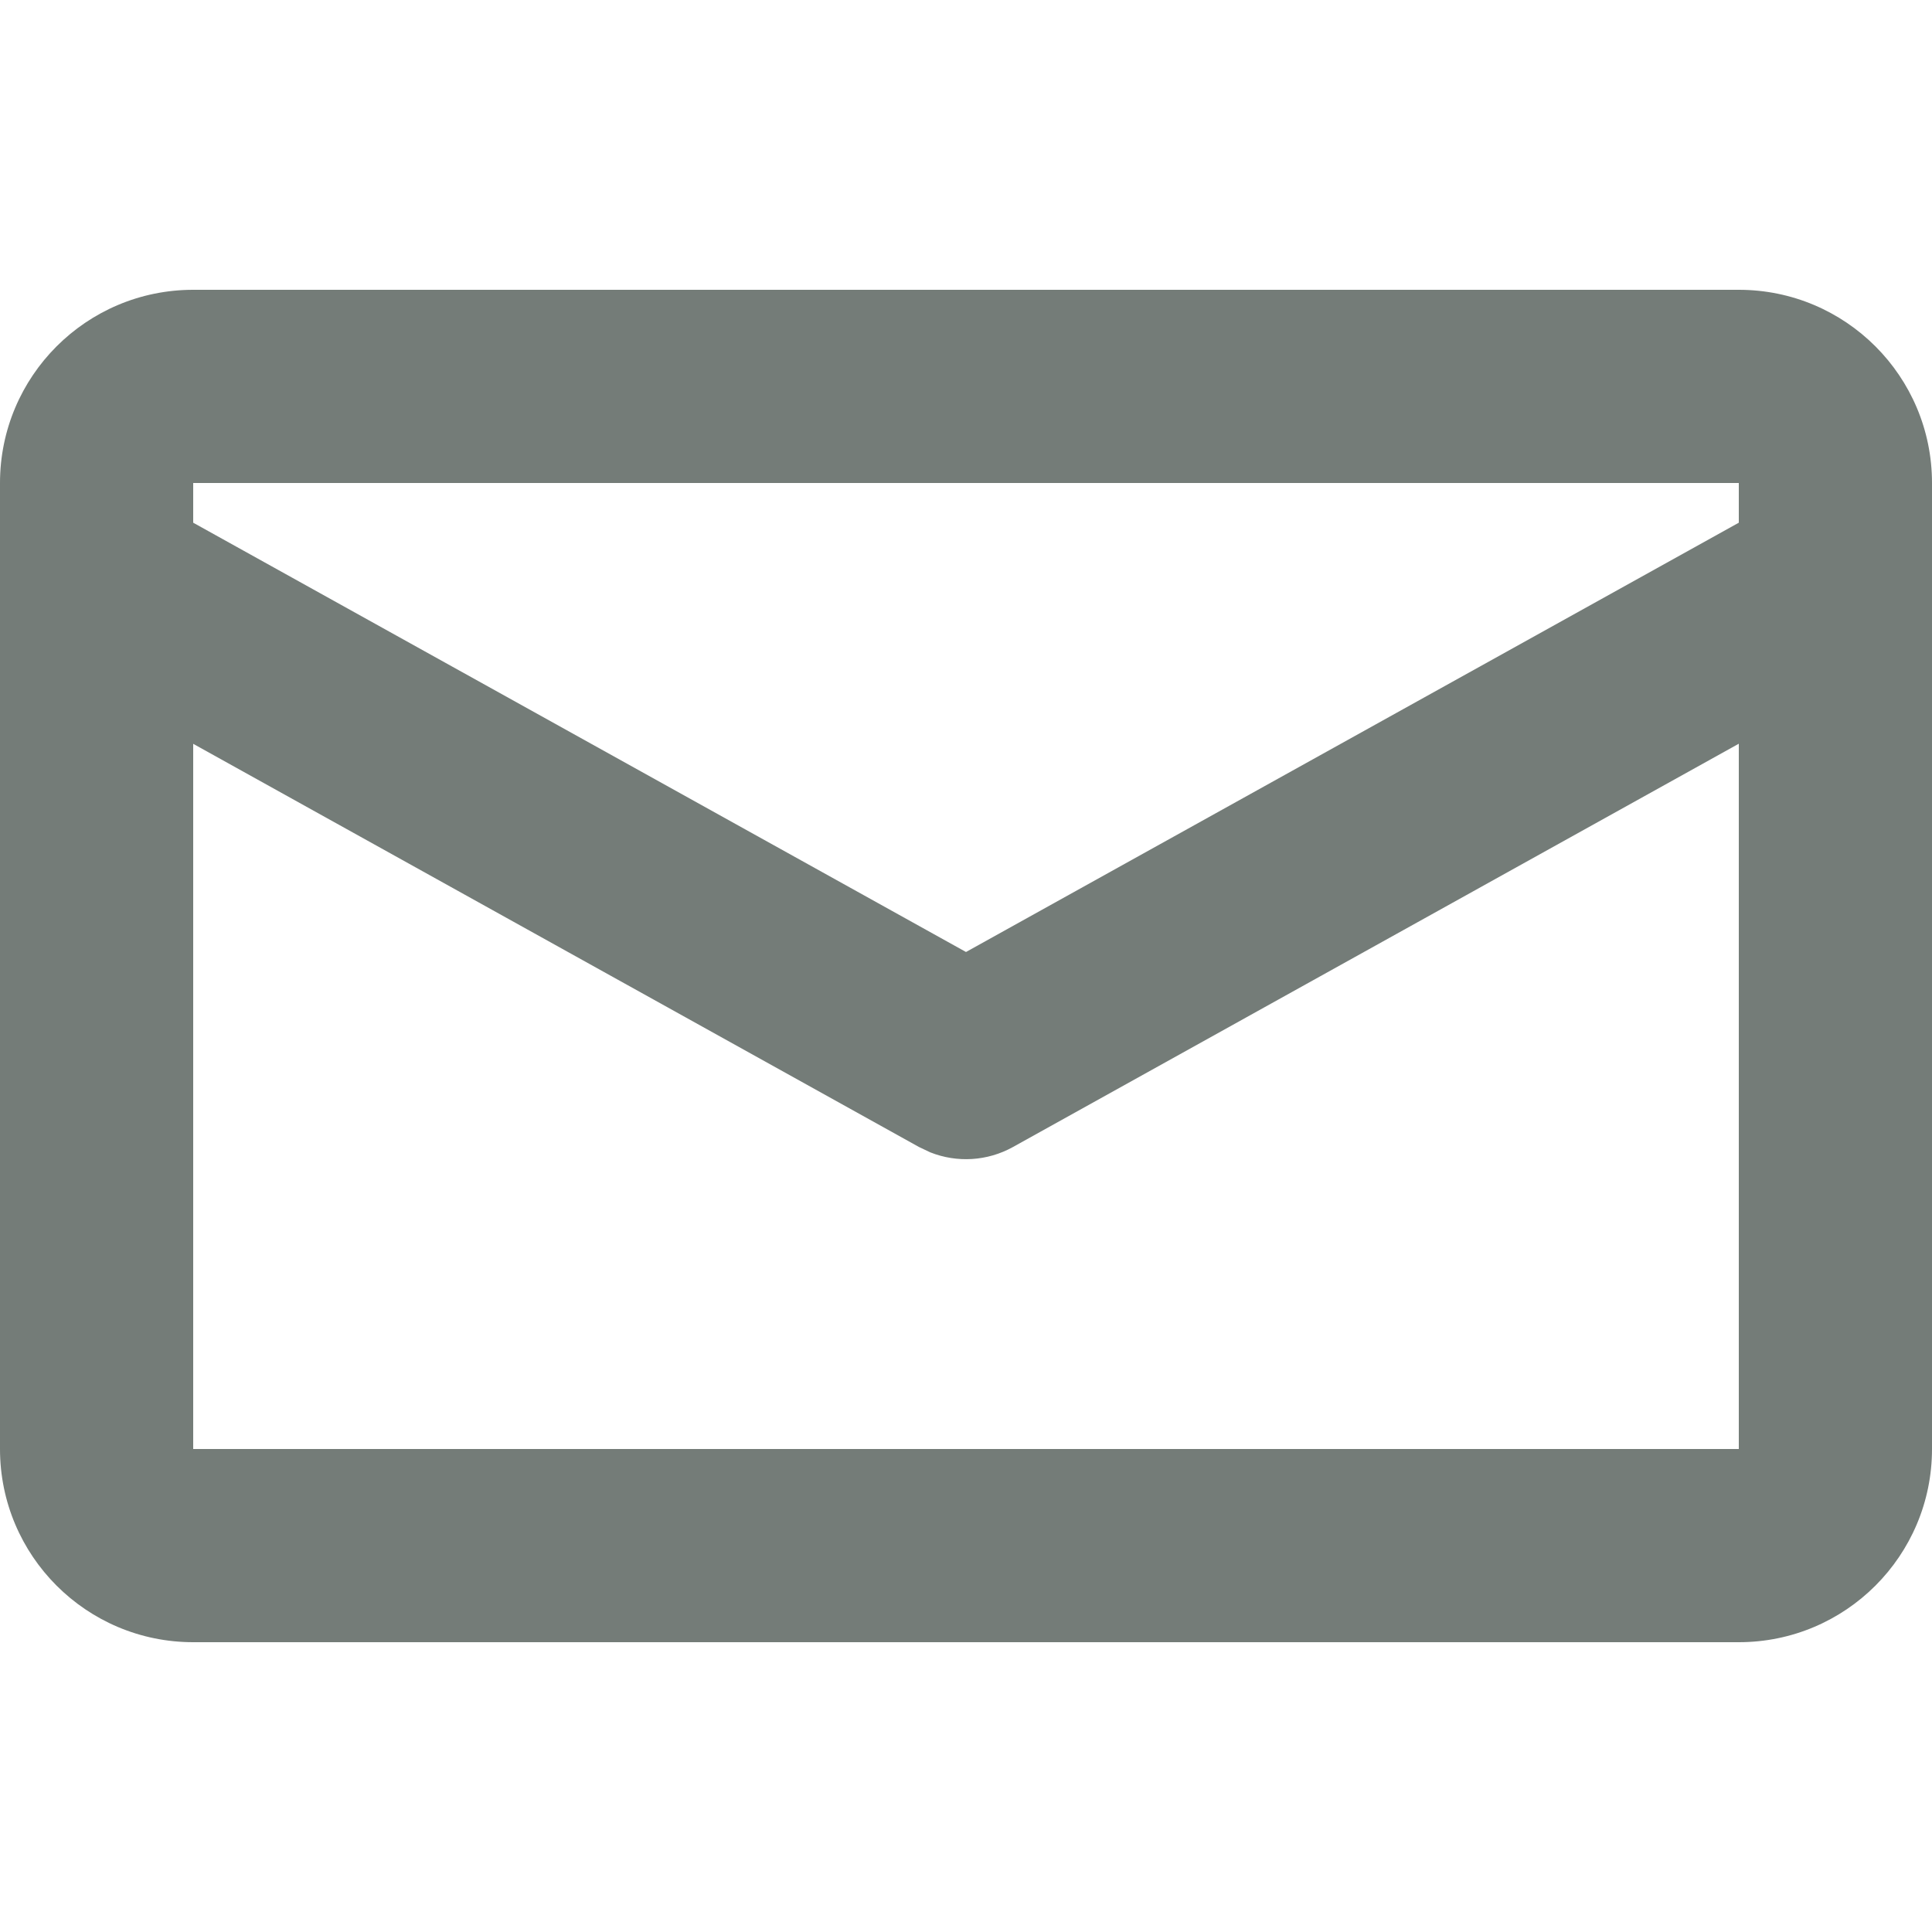
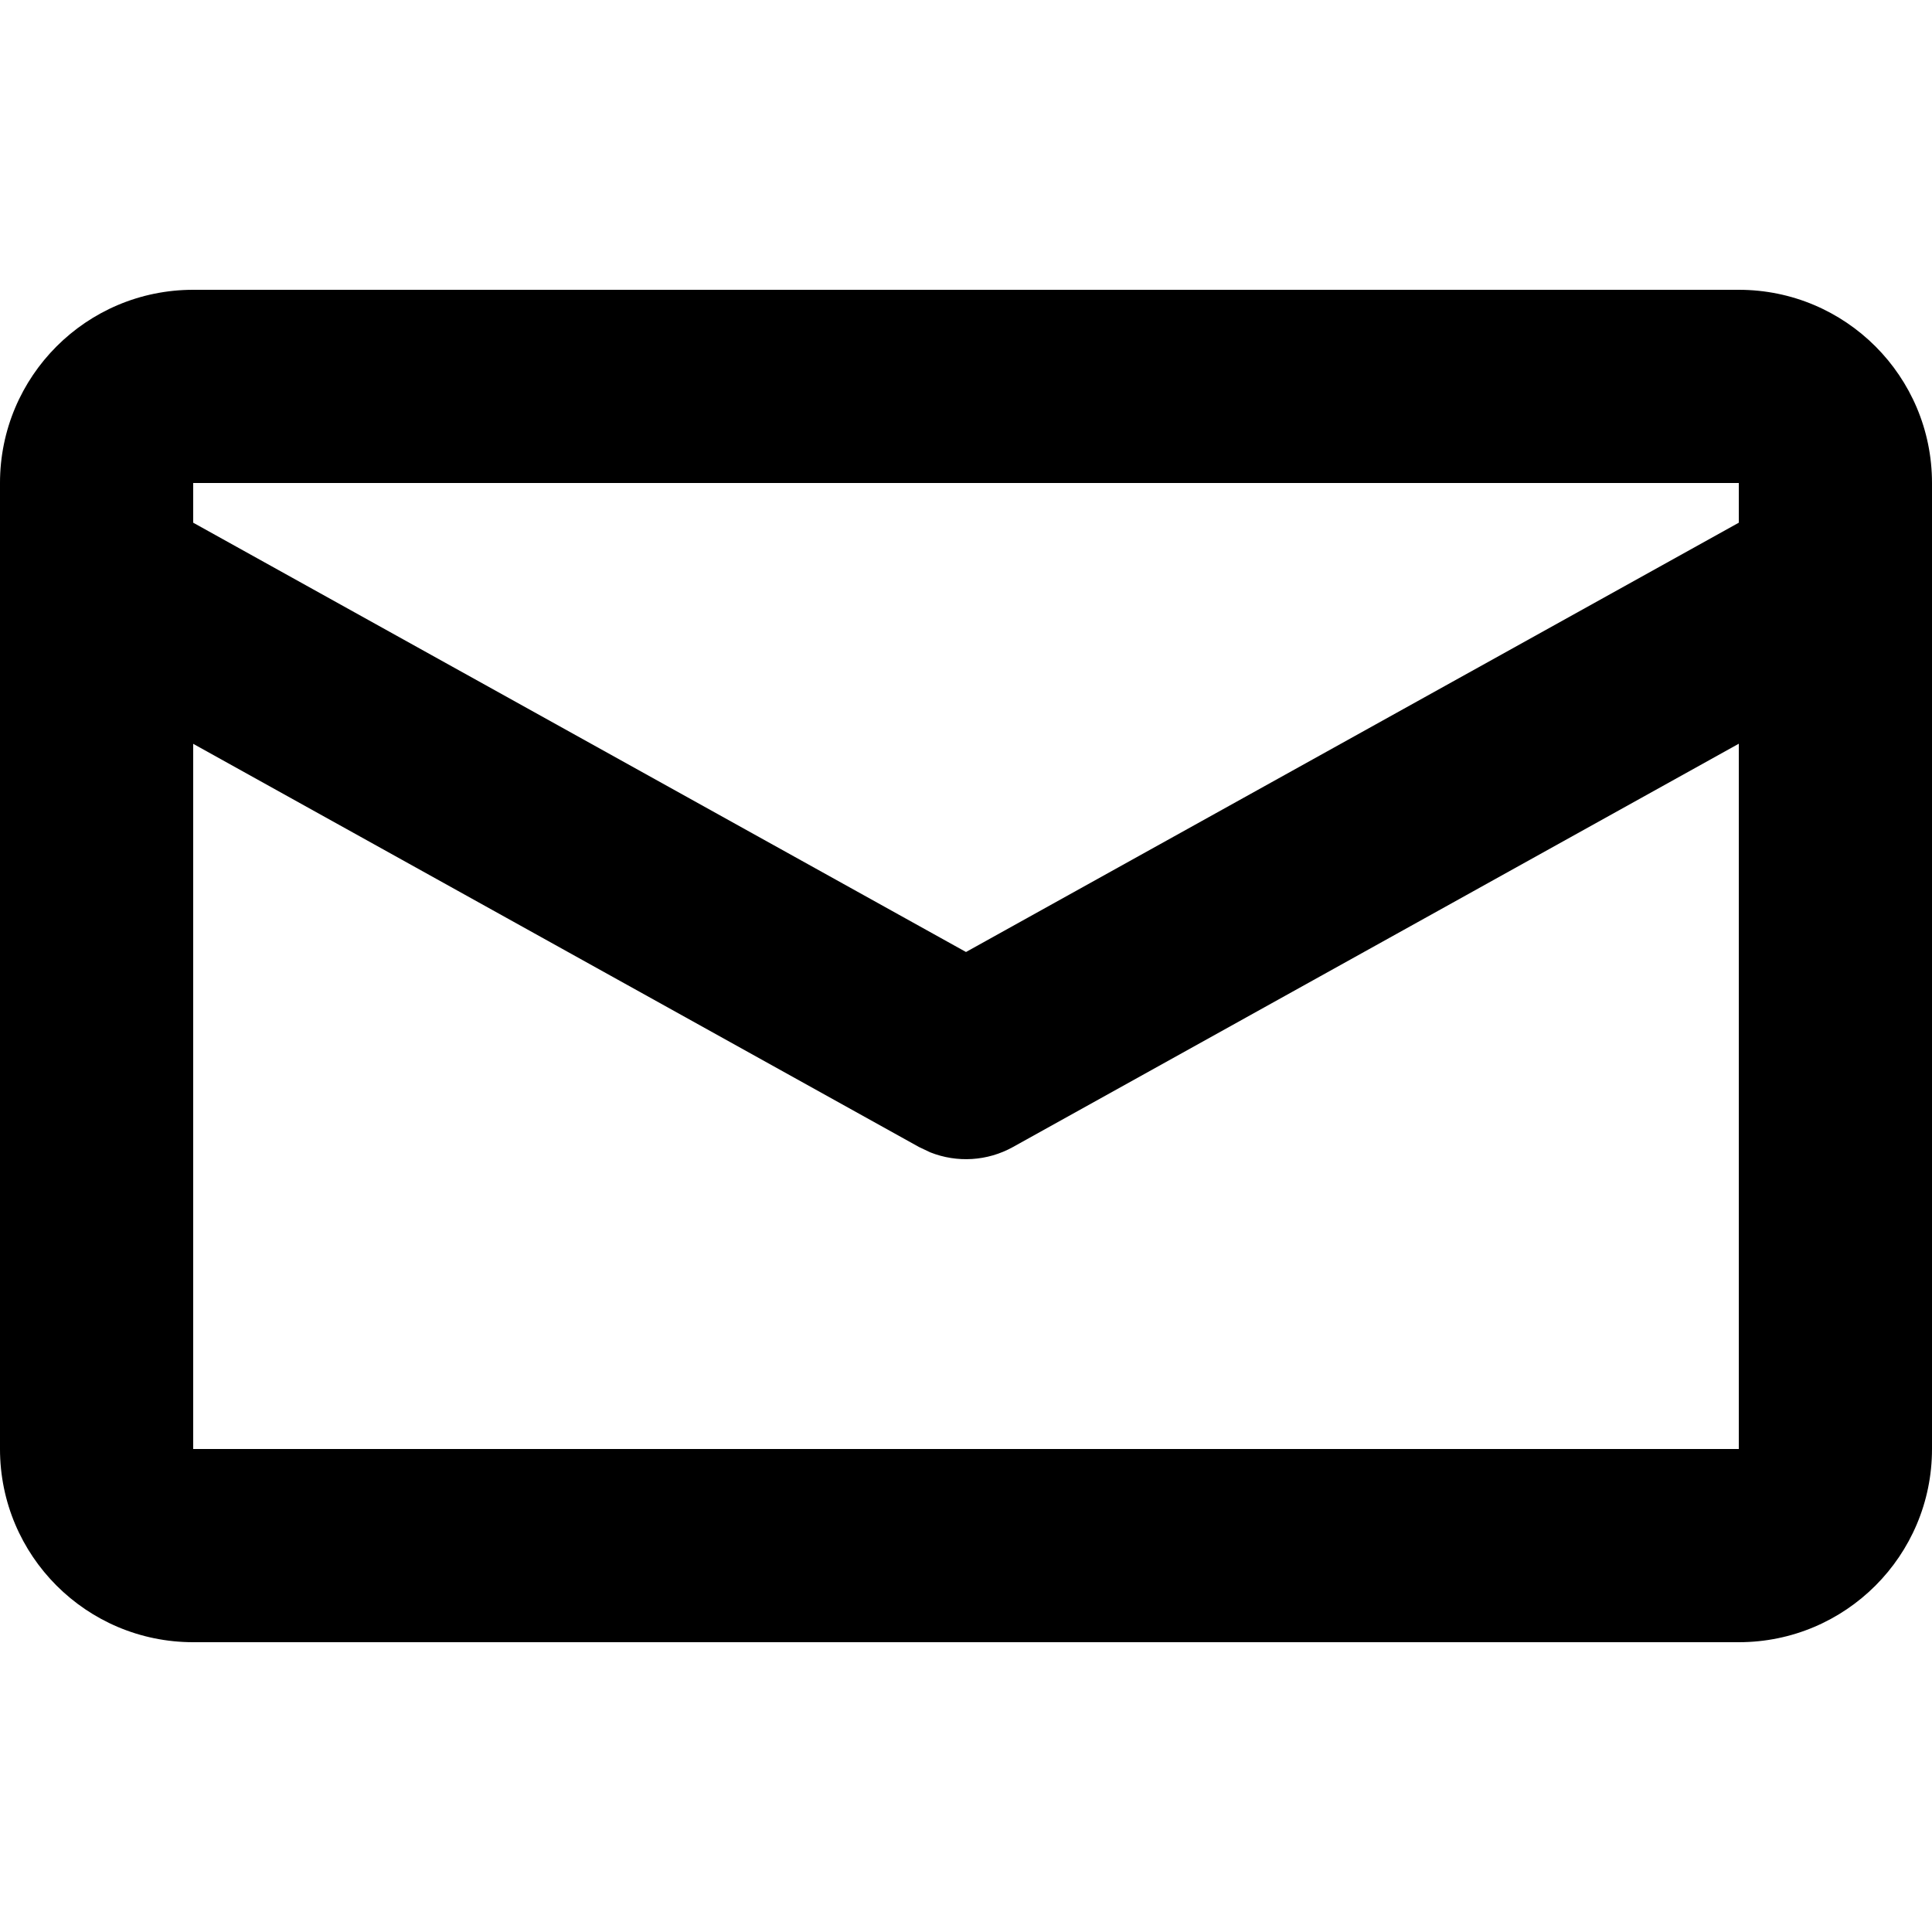
<svg xmlns="http://www.w3.org/2000/svg" width="20px" height="20px" viewBox="0 0 20 20" version="1.1">
  <g id="Cover" stroke="none" stroke-width="1" fill="none" fill-rule="evenodd">
-     <g id="Icons-and-illustrations" transform="translate(-552, -150)" fill="#747C78">
+     <g id="Icons-and-illustrations" transform="translate(-552, -150)" fill="currentColor">
      <g id="Email" transform="translate(552, 150)">
        <path d="M18,3 C19.105,3 20,3.895 20,5 L20,5 L20,15 C20,16.105 19.105,17 18,17 L18,17 L2,17 C0.895,17 0,16.105 0,15 L0,15 L0,5 C0,3.895 0.895,3 2,3 L2,3 Z M18,7.699 L10.486,11.874 C10.221,12.021 9.907,12.039 9.63,11.929 L9.514,11.874 L2,7.7 L2,15 L18,15 L18,7.699 Z M18,5 L2,5 L2,5.411 L10,9.855 L18,5.411 L18,5 Z" id="🍎-Culoare" />
      </g>
    </g>
  </g>
</svg>
